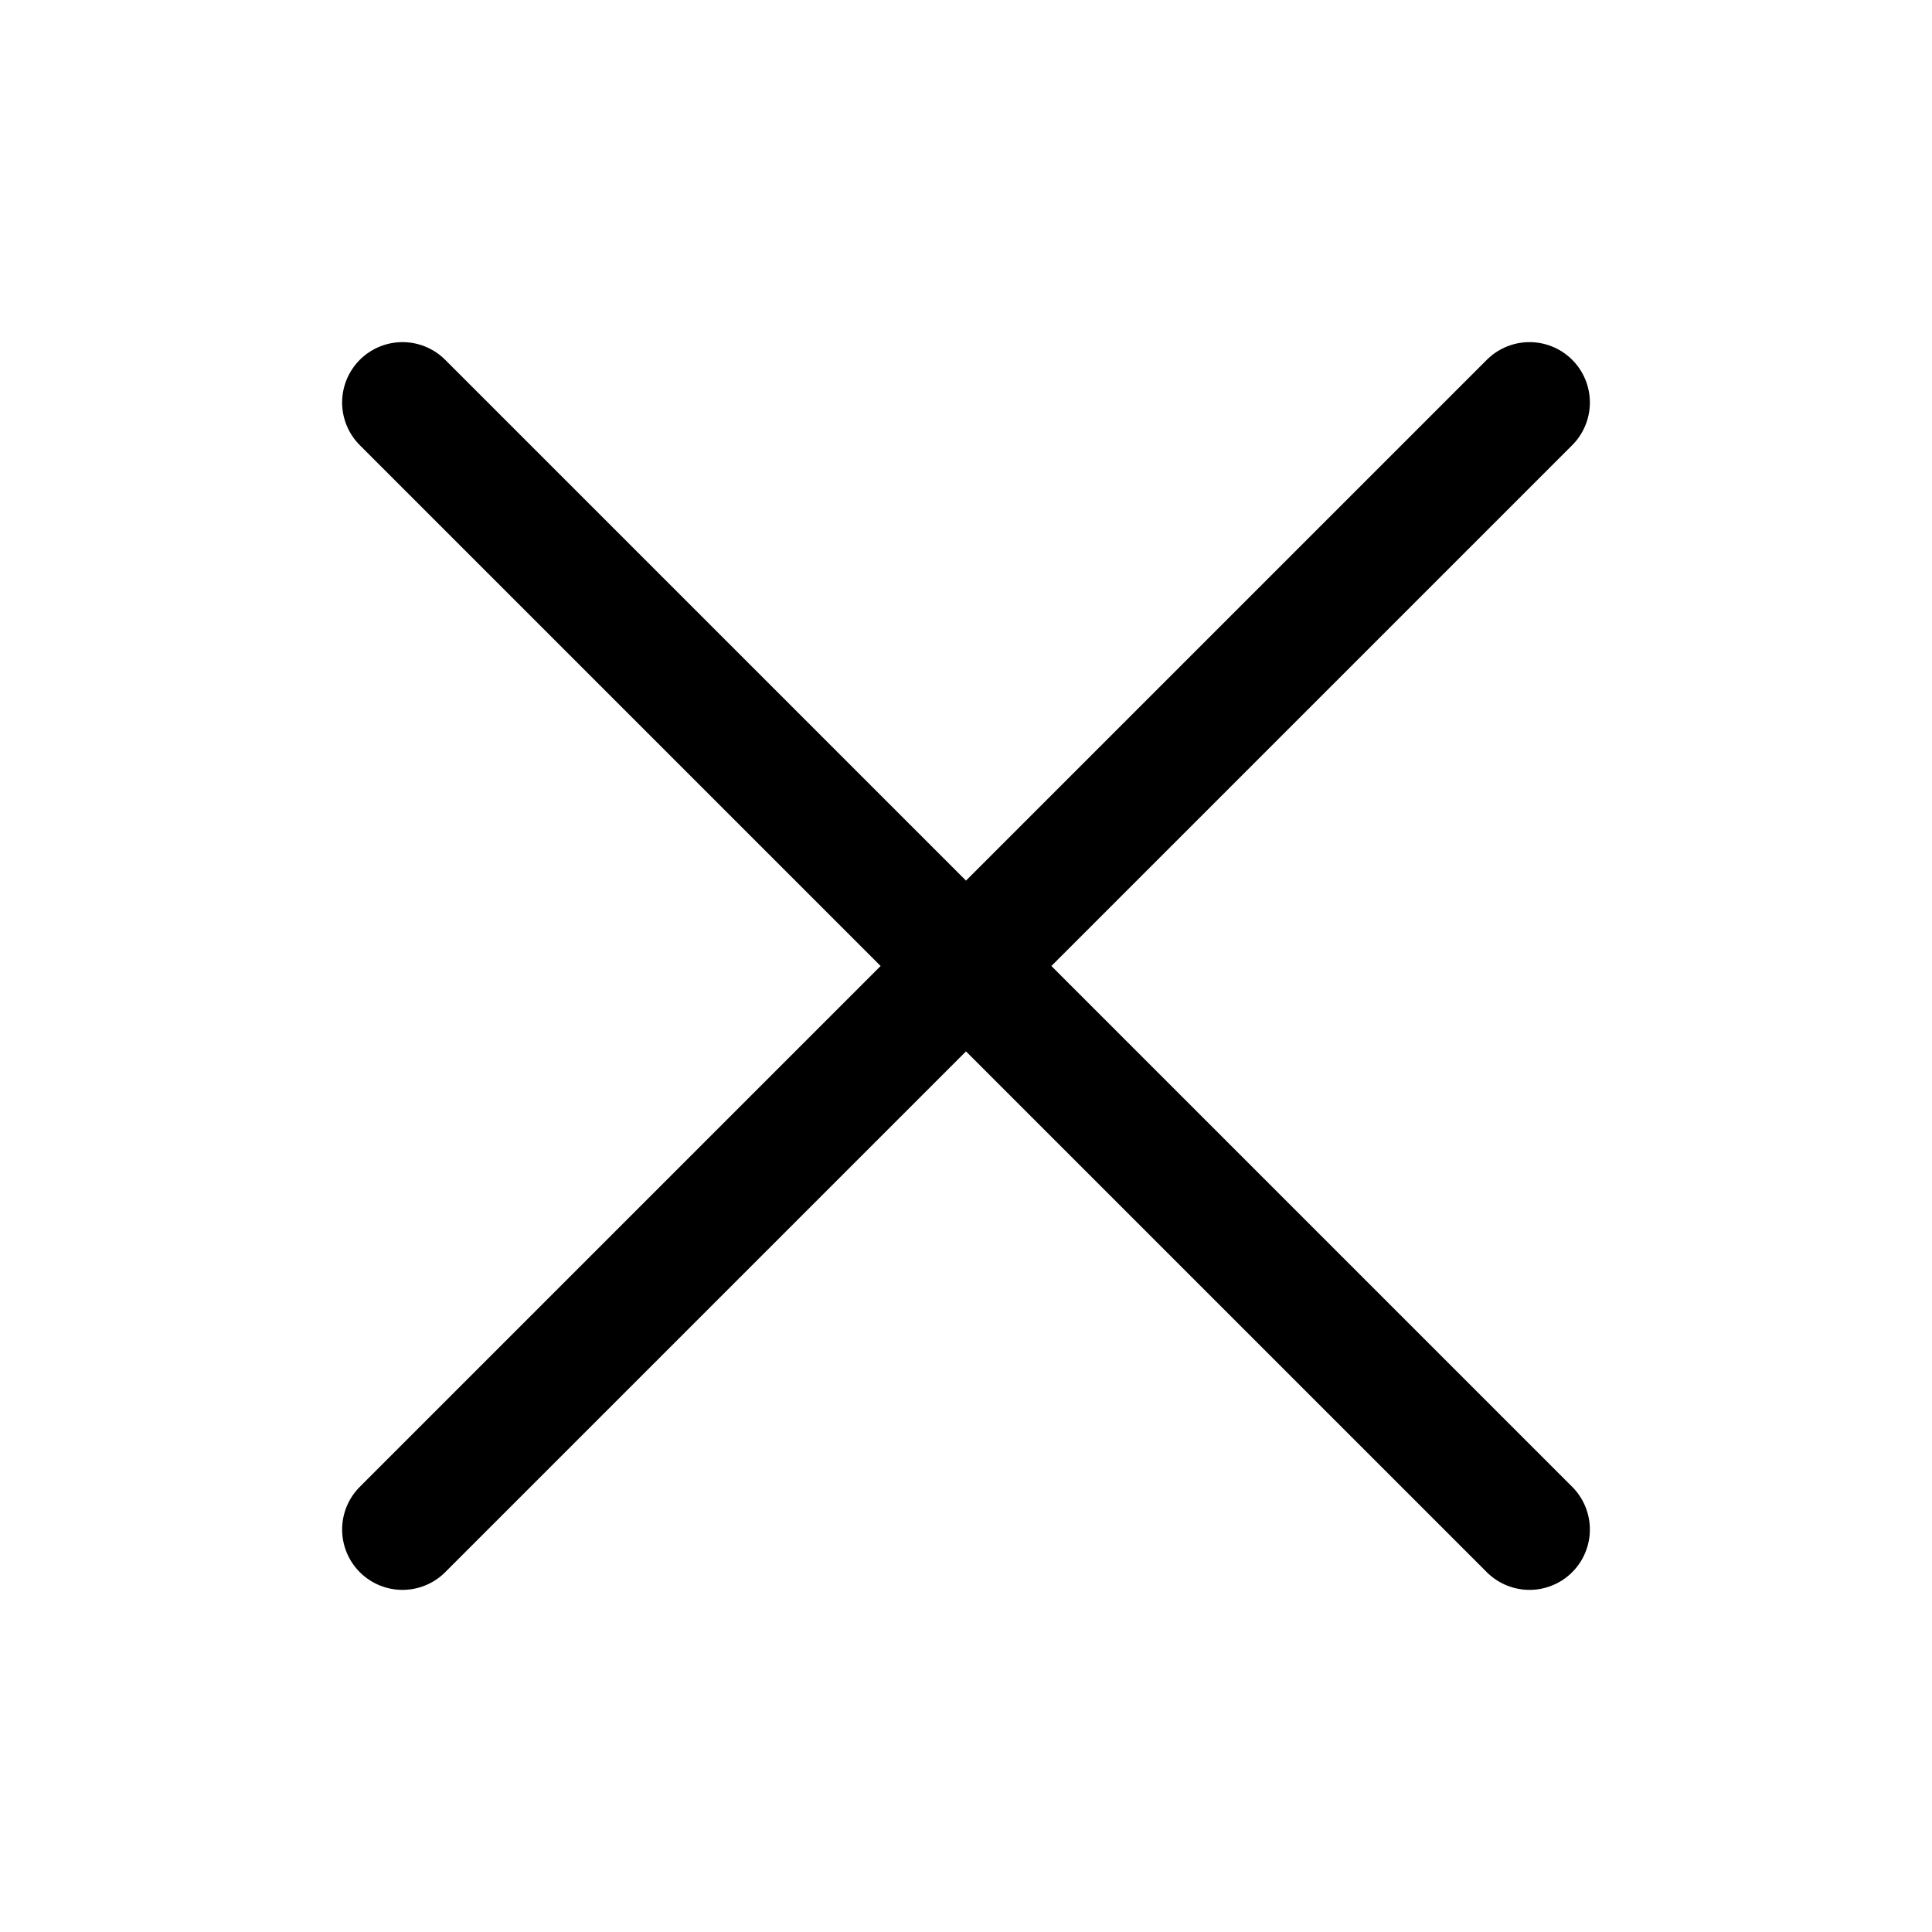
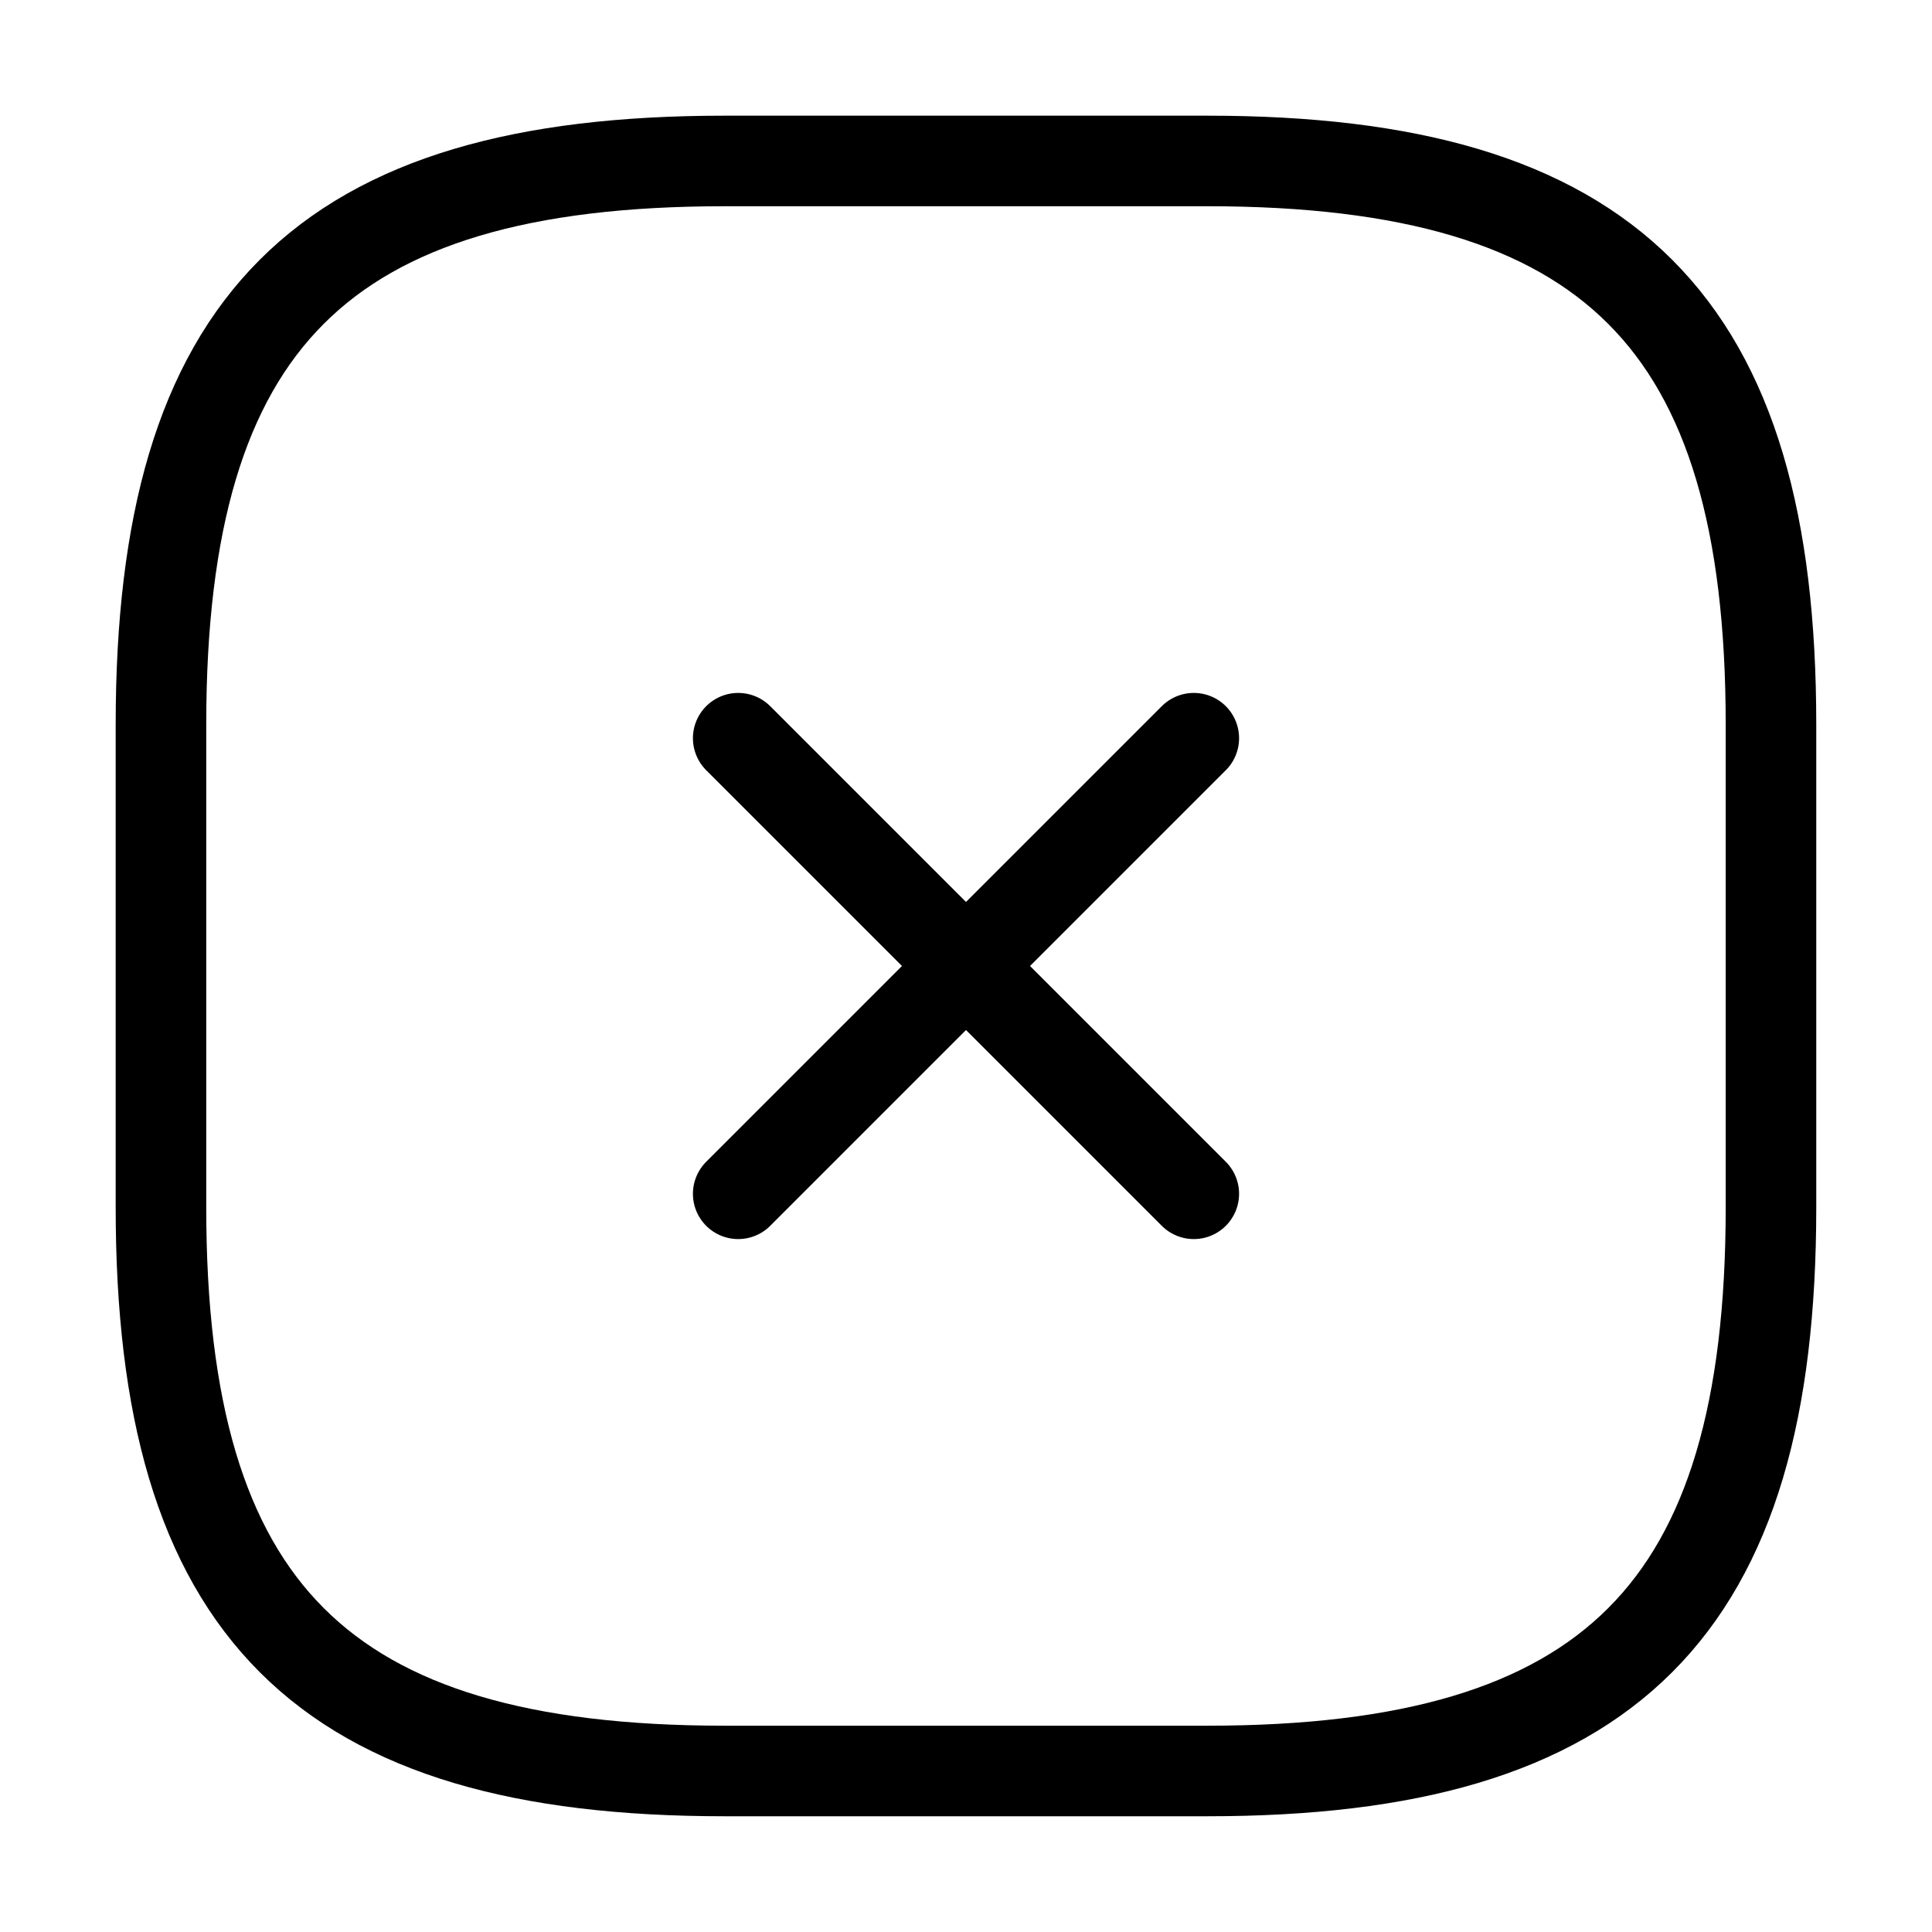
- <svg xmlns="http://www.w3.org/2000/svg" width="24" height="24" viewBox="0 0 24 24" fill="none">
-   <path d="M5 19L19 5m0 14L5 5" stroke="currentColor" stroke-width="1.5" stroke-linecap="round" stroke-linejoin="round" />
+ <svg xmlns="http://www.w3.org/2000/svg" width="32" height="32" viewBox="0 0 32 32" fill="none">
+   <path d="M12.227 19.773l7.546-7.546m0 7.546l-7.546-7.546M12 29.333h8c6.666 0 9.333-2.666 9.333-9.333v-8c0-6.667-2.667-9.334-9.334-9.334h-8c-6.666 0-9.333 2.667-9.333 9.334v8c0 6.666 2.667 9.333 9.333 9.333z" stroke="currentColor" stroke-width="1.5" stroke-linecap="round" stroke-linejoin="round" />
</svg>
